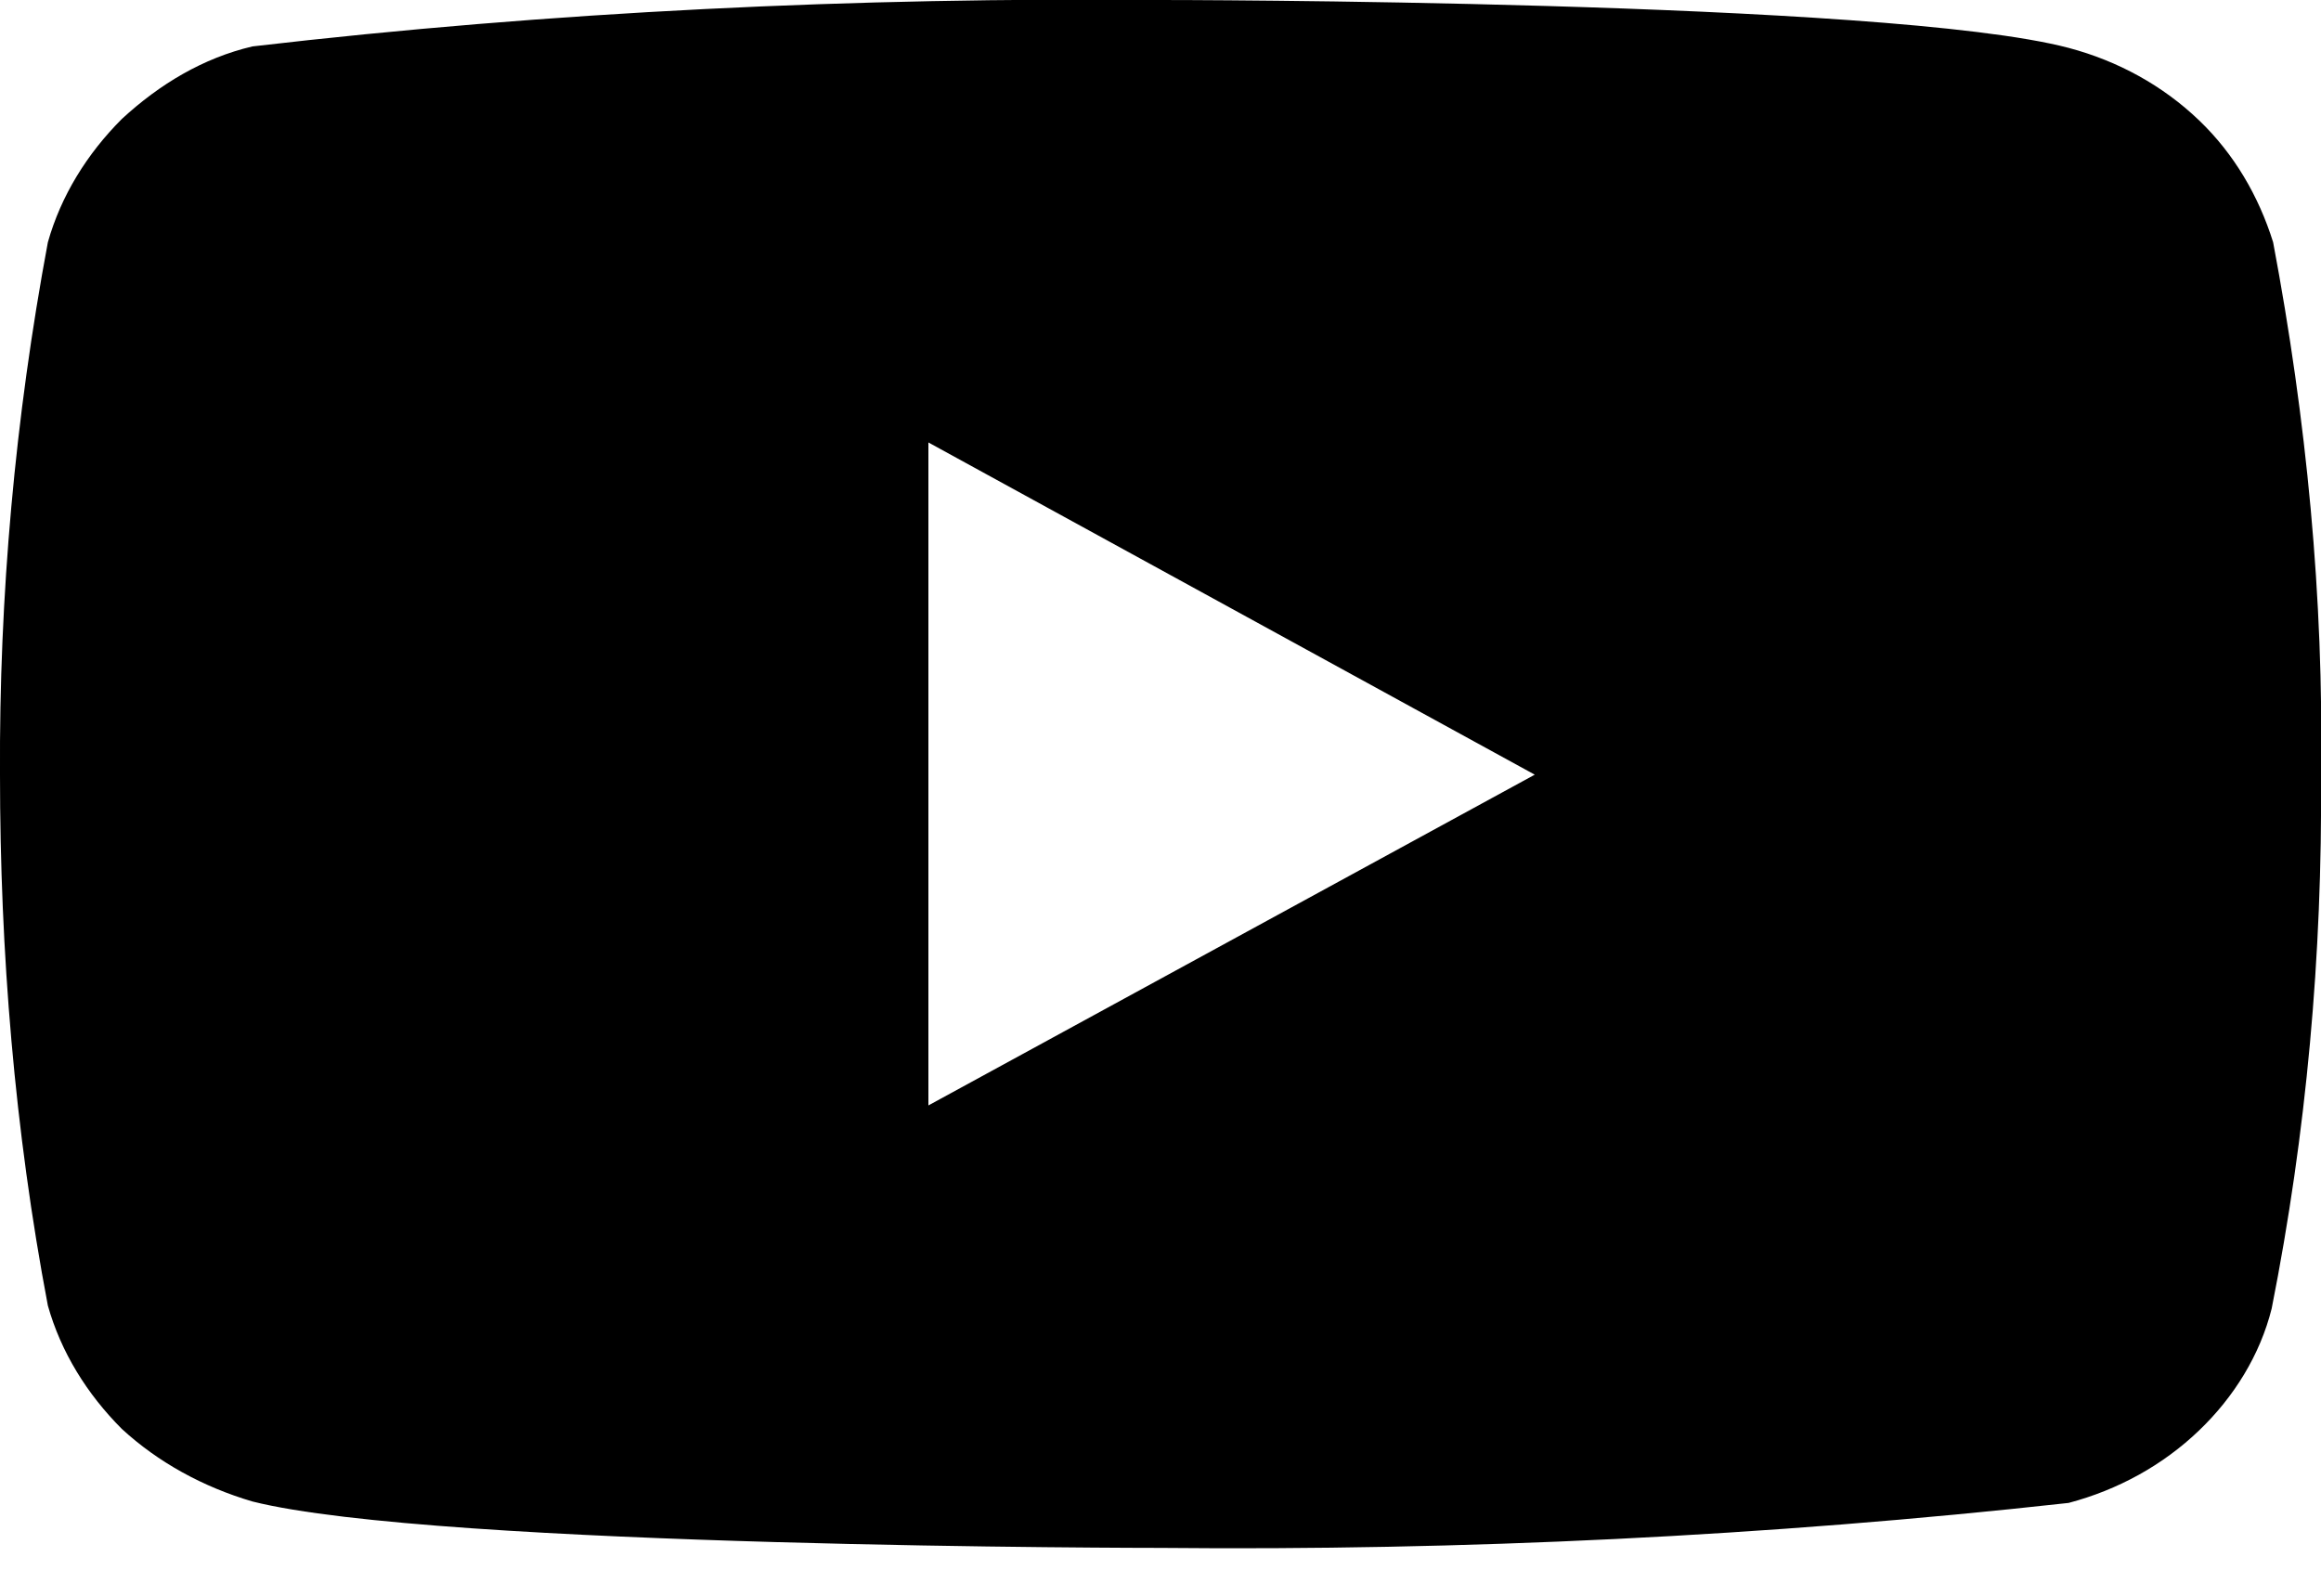
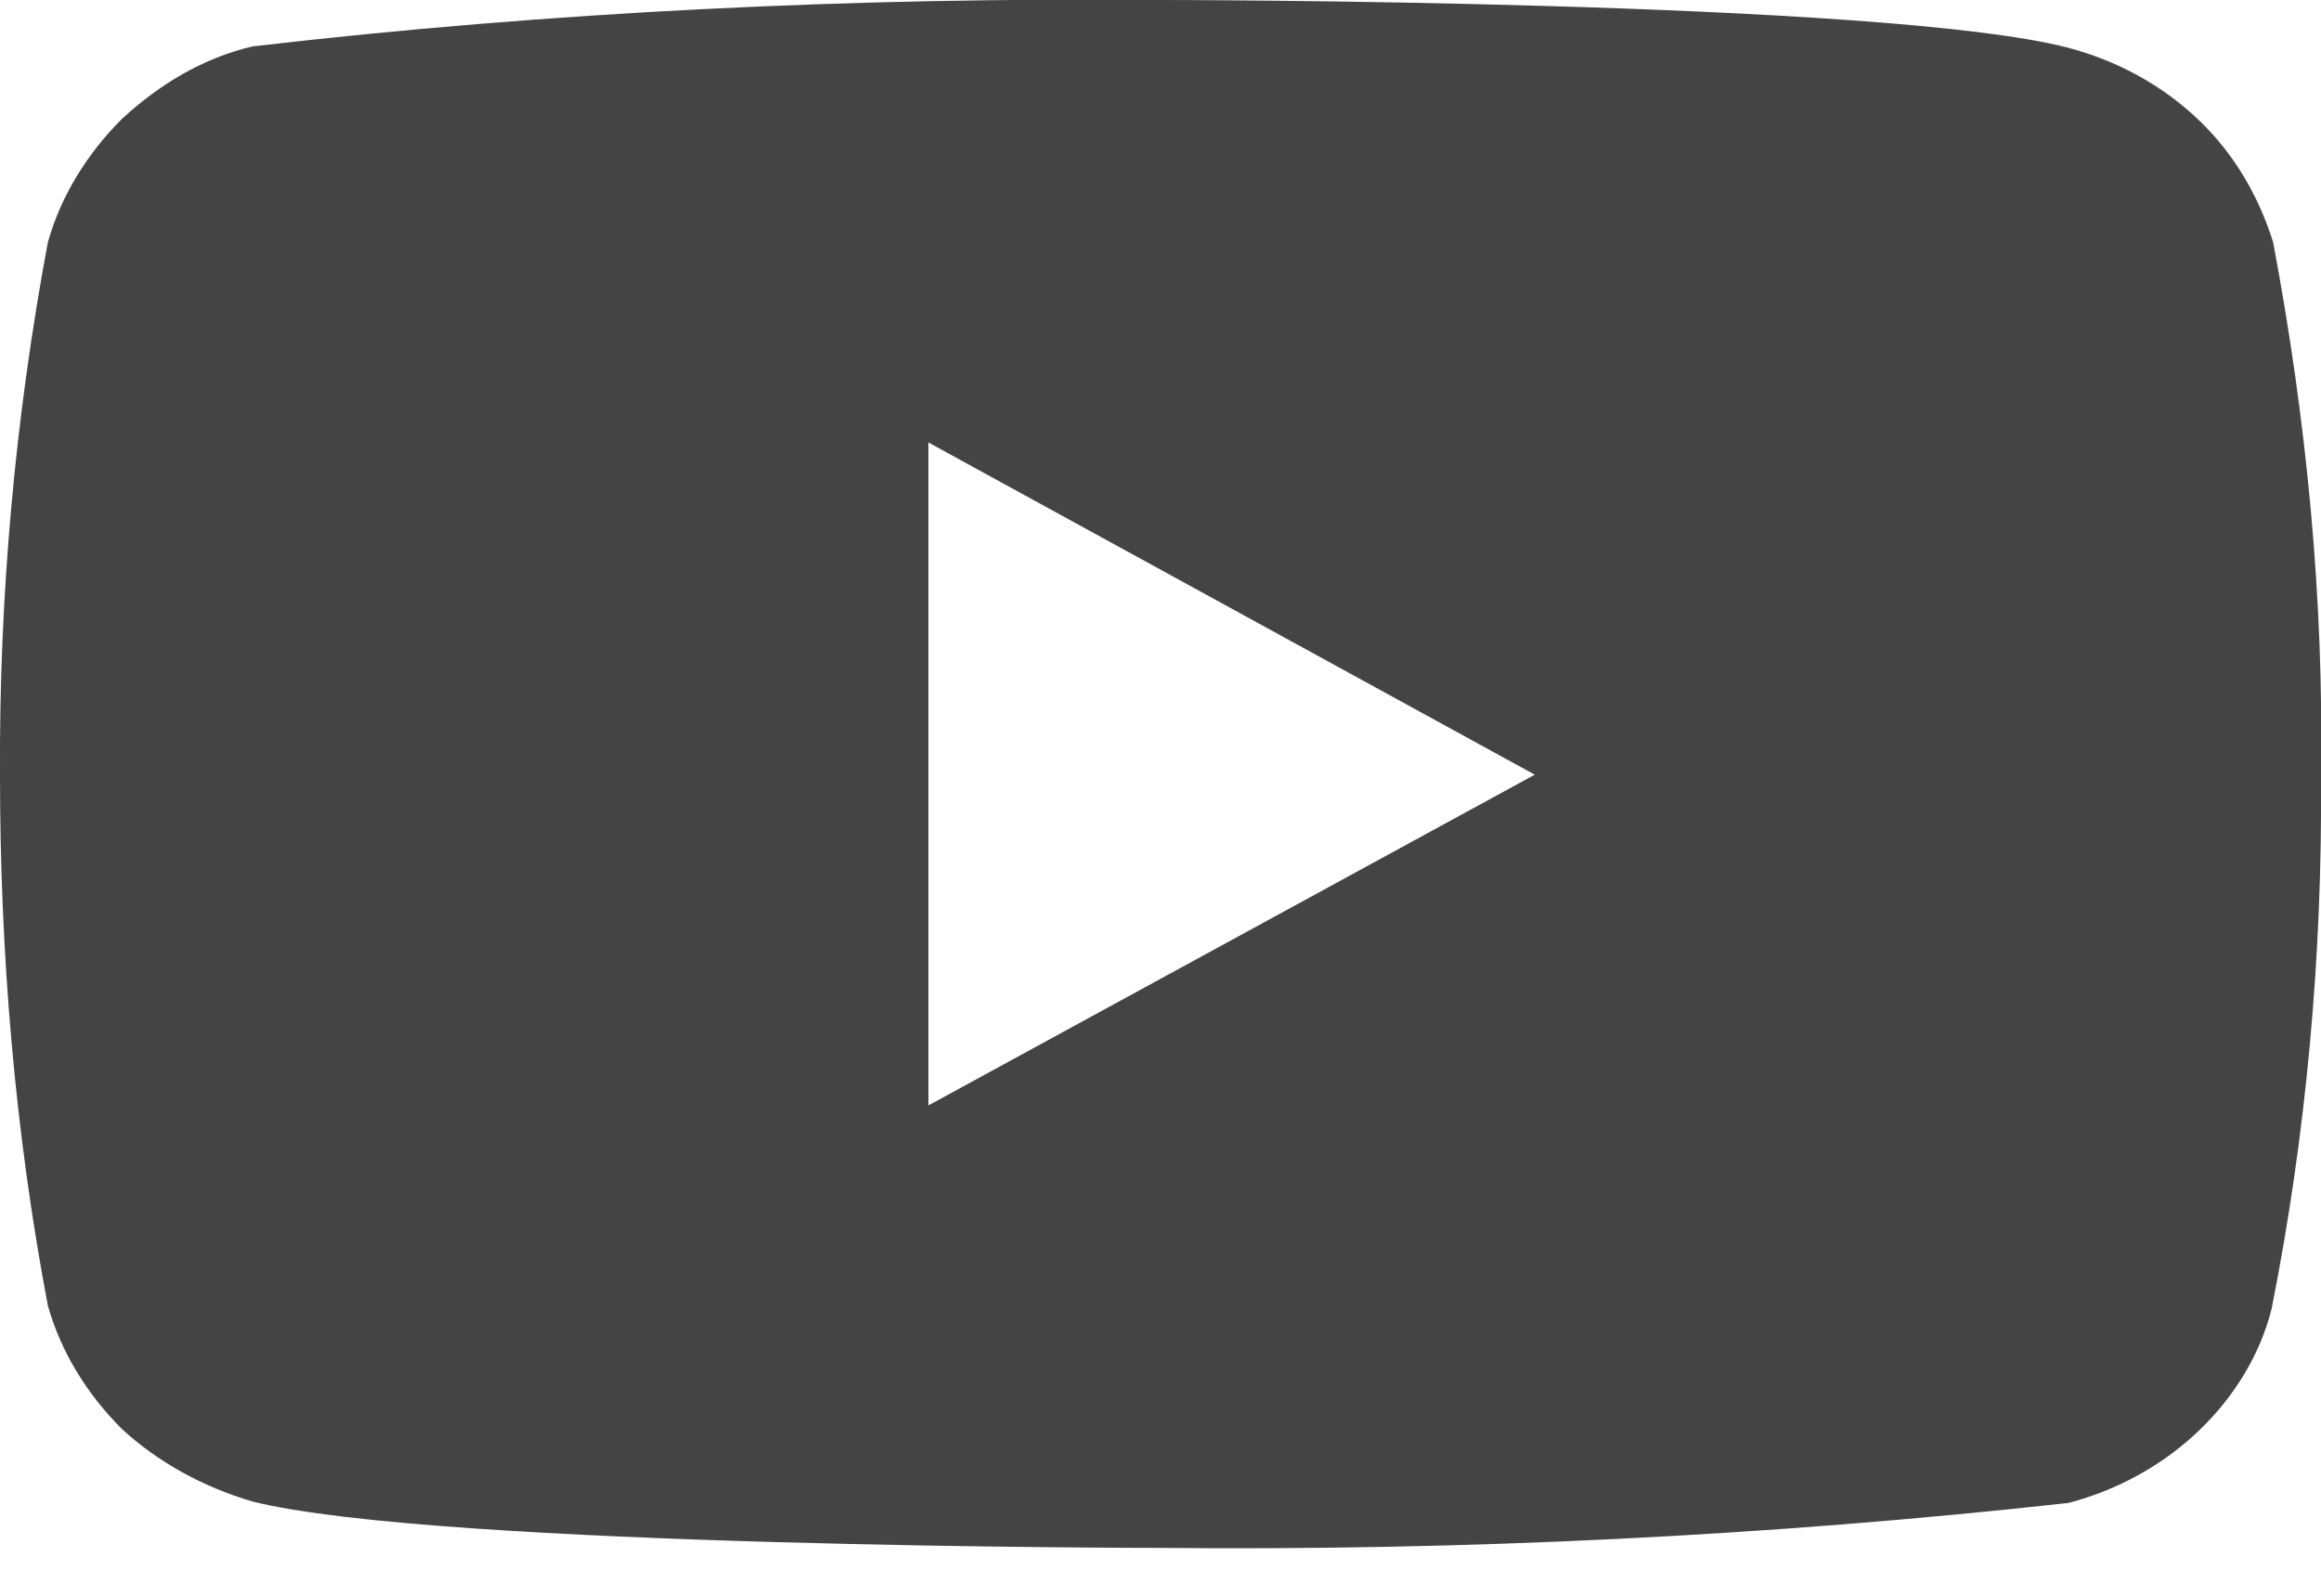
<svg xmlns="http://www.w3.org/2000/svg" width="16" height="11" fill="none">
-   <path d="M15.67 1.67c-.1-.32-.27-.61-.51-.84-.25-.24-.56-.41-.9-.5C13.01 0 8 0 8 0 5.9-.02 3.8.08 1.74.32 1.4.4 1.1.58.84.82c-.24.24-.42.53-.51.85A19.4 19.4 0 0 0 0 5.34C0 6.56.1 7.79.33 9c.09.32.27.61.51.85.25.23.56.4.9.5 1.27.32 6.26.32 6.26.32 2.09.02 4.18-.08 6.26-.31.34-.09.65-.26.9-.5.24-.23.42-.52.5-.84.24-1.21.35-2.44.34-3.67.02-1.23-.1-2.46-.33-3.68ZM6.4 7.62V3.05l4.18 2.29L6.4 7.62Z" fill="#000" />
+   <path d="M15.67 1.67c-.1-.32-.27-.61-.51-.84-.25-.24-.56-.41-.9-.5C13.01 0 8 0 8 0 5.9-.02 3.8.08 1.74.32 1.4.4 1.1.58.84.82c-.24.24-.42.53-.51.85A19.4 19.4 0 0 0 0 5.34C0 6.56.1 7.79.33 9c.09.32.27.61.51.85.25.23.56.4.9.5 1.27.32 6.26.32 6.26.32 2.09.02 4.18-.08 6.26-.31.34-.09.65-.26.9-.5.24-.23.42-.52.5-.84.24-1.21.35-2.44.34-3.67.02-1.23-.1-2.46-.33-3.68ZM6.4 7.62V3.05l4.18 2.29L6.4 7.62Z" fill="#444" />
</svg>
